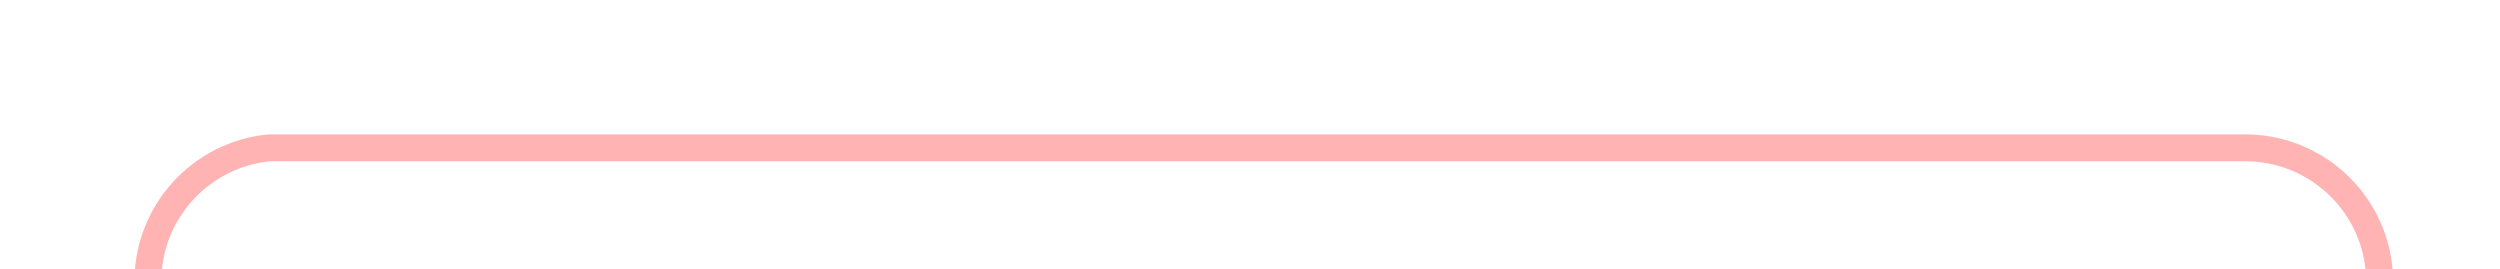
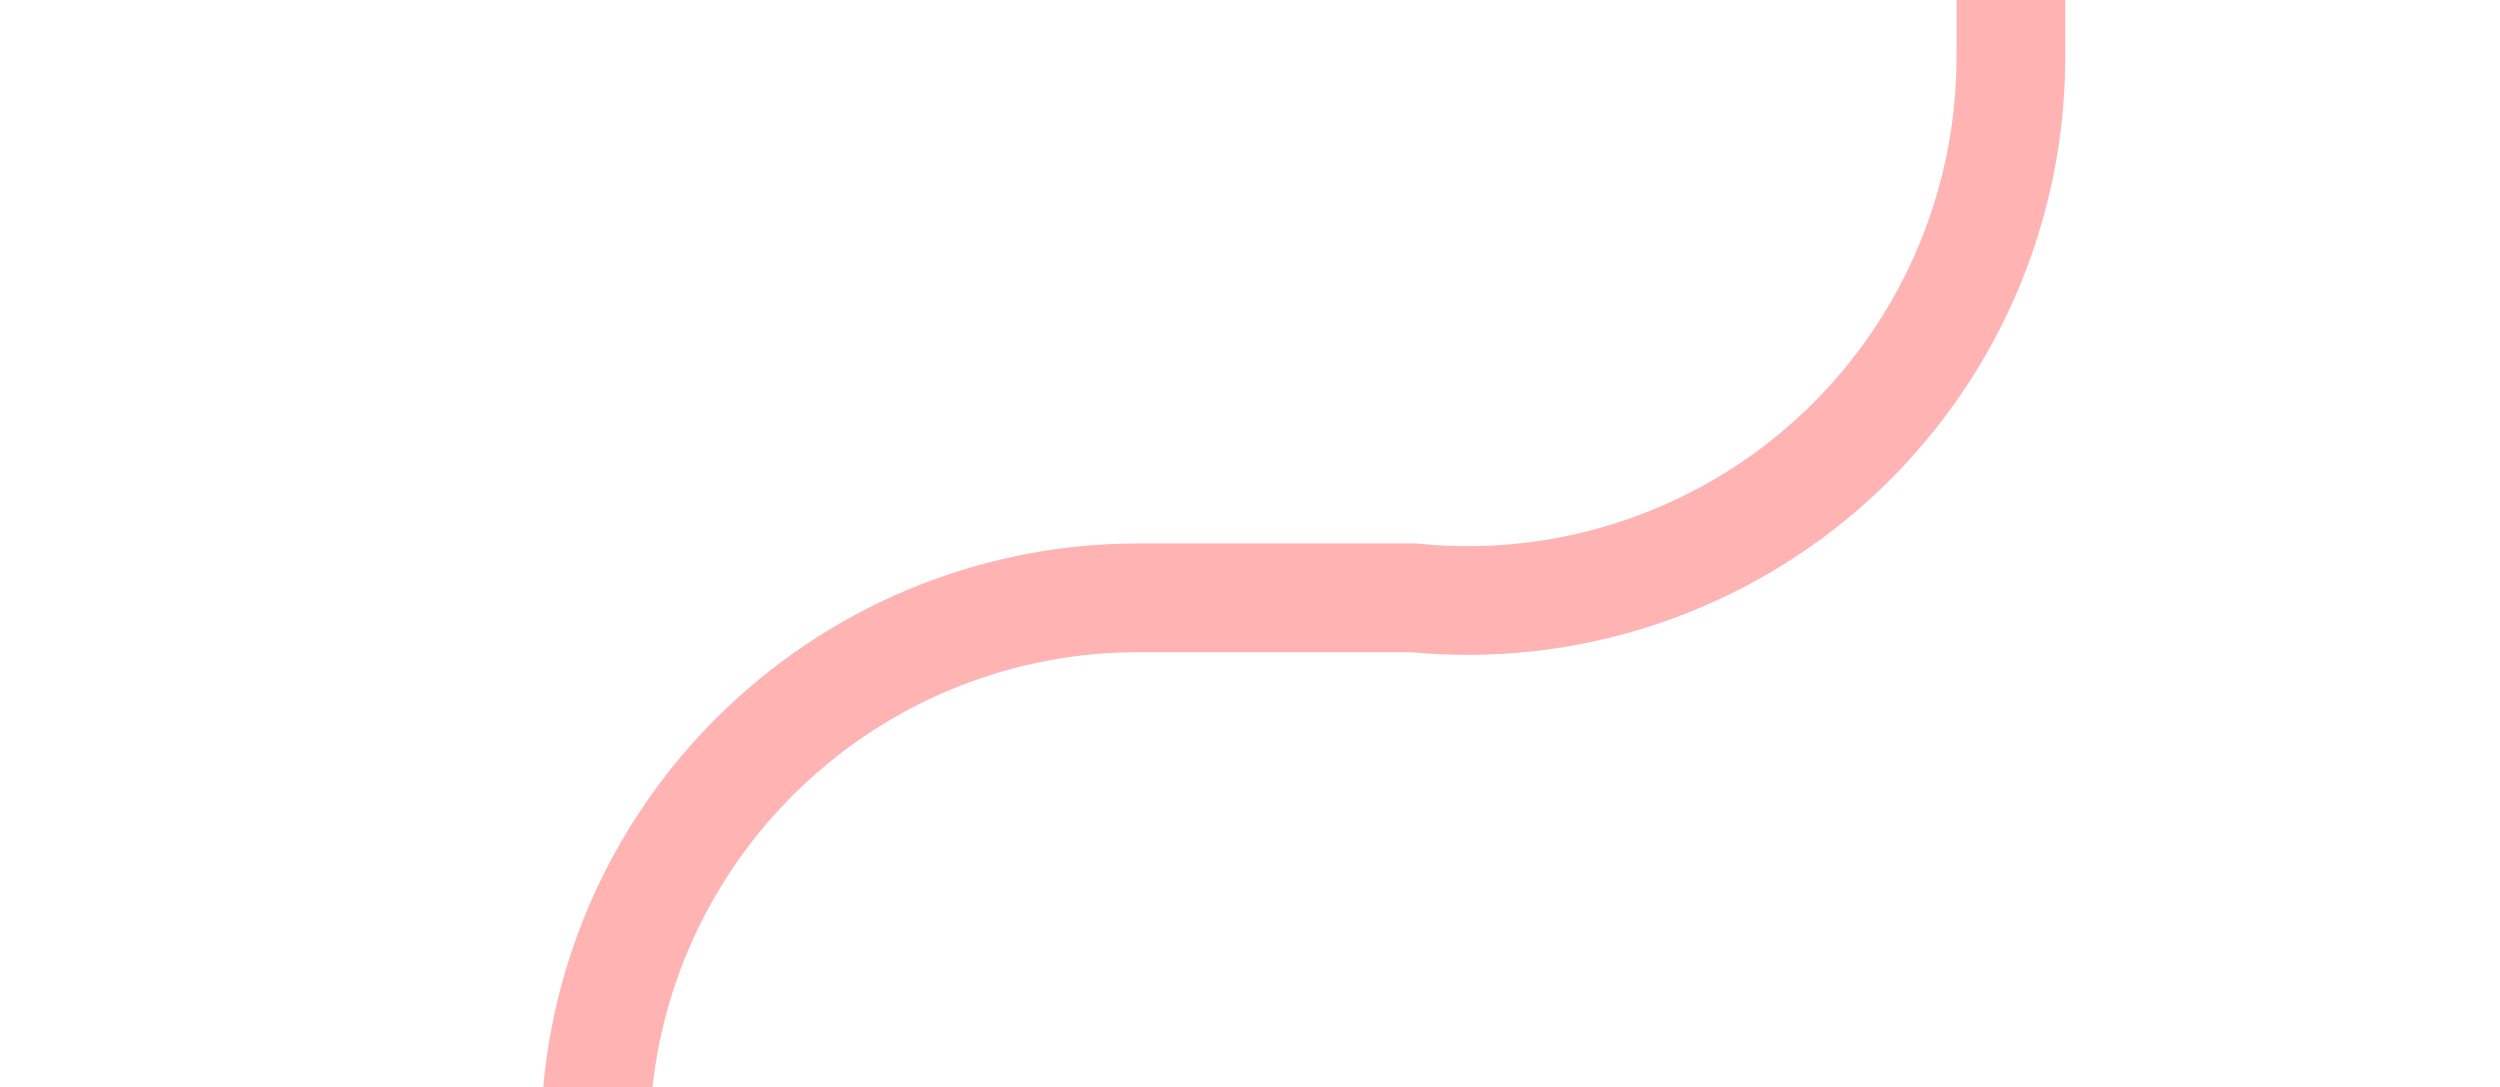
- <svg xmlns="http://www.w3.org/2000/svg" version="1.1" width="93px" height="10px" preserveAspectRatio="xMinYMid meet" viewBox="55 566  93 8">
-   <path d="M 143.5 588  L 143.5 575  A 5 5 0 0 0 138.5 570.5 L 65 570.5  A 5 5 0 0 0 60.5 575.5 L 60.5 654  A 5 5 0 0 0 65.5 659.5 L 77 659.5  " stroke-width="1" stroke="#ff0000" fill="none" stroke-opacity="0.298" />
-   <path d="M 76 654  L 76 665  L 77 665  L 77 654  L 76 654  Z " fill-rule="nonzero" fill="#ff0000" stroke="none" fill-opacity="0.298" />
+ <svg xmlns="http://www.w3.org/2000/svg" version="1.1" width="23px" height="10px" preserveAspectRatio="xMinYMid meet" viewBox="138 236  23 8">
+   <path d="M 143.5 267  L 143.5 245  A 5 5 0 0 1 148.5 240.5 L 151 240.5  A 5 5 0 0 0 156.5 235.5 L 156.5 192  " stroke-width="1" stroke="#ff0000" fill="none" stroke-opacity="0.298" />
+   <path d="M 151 193  L 162 193  L 162 192  L 151 192  L 151 193  Z " fill-rule="nonzero" fill="#ff0000" stroke="none" fill-opacity="0.298" />
</svg>
